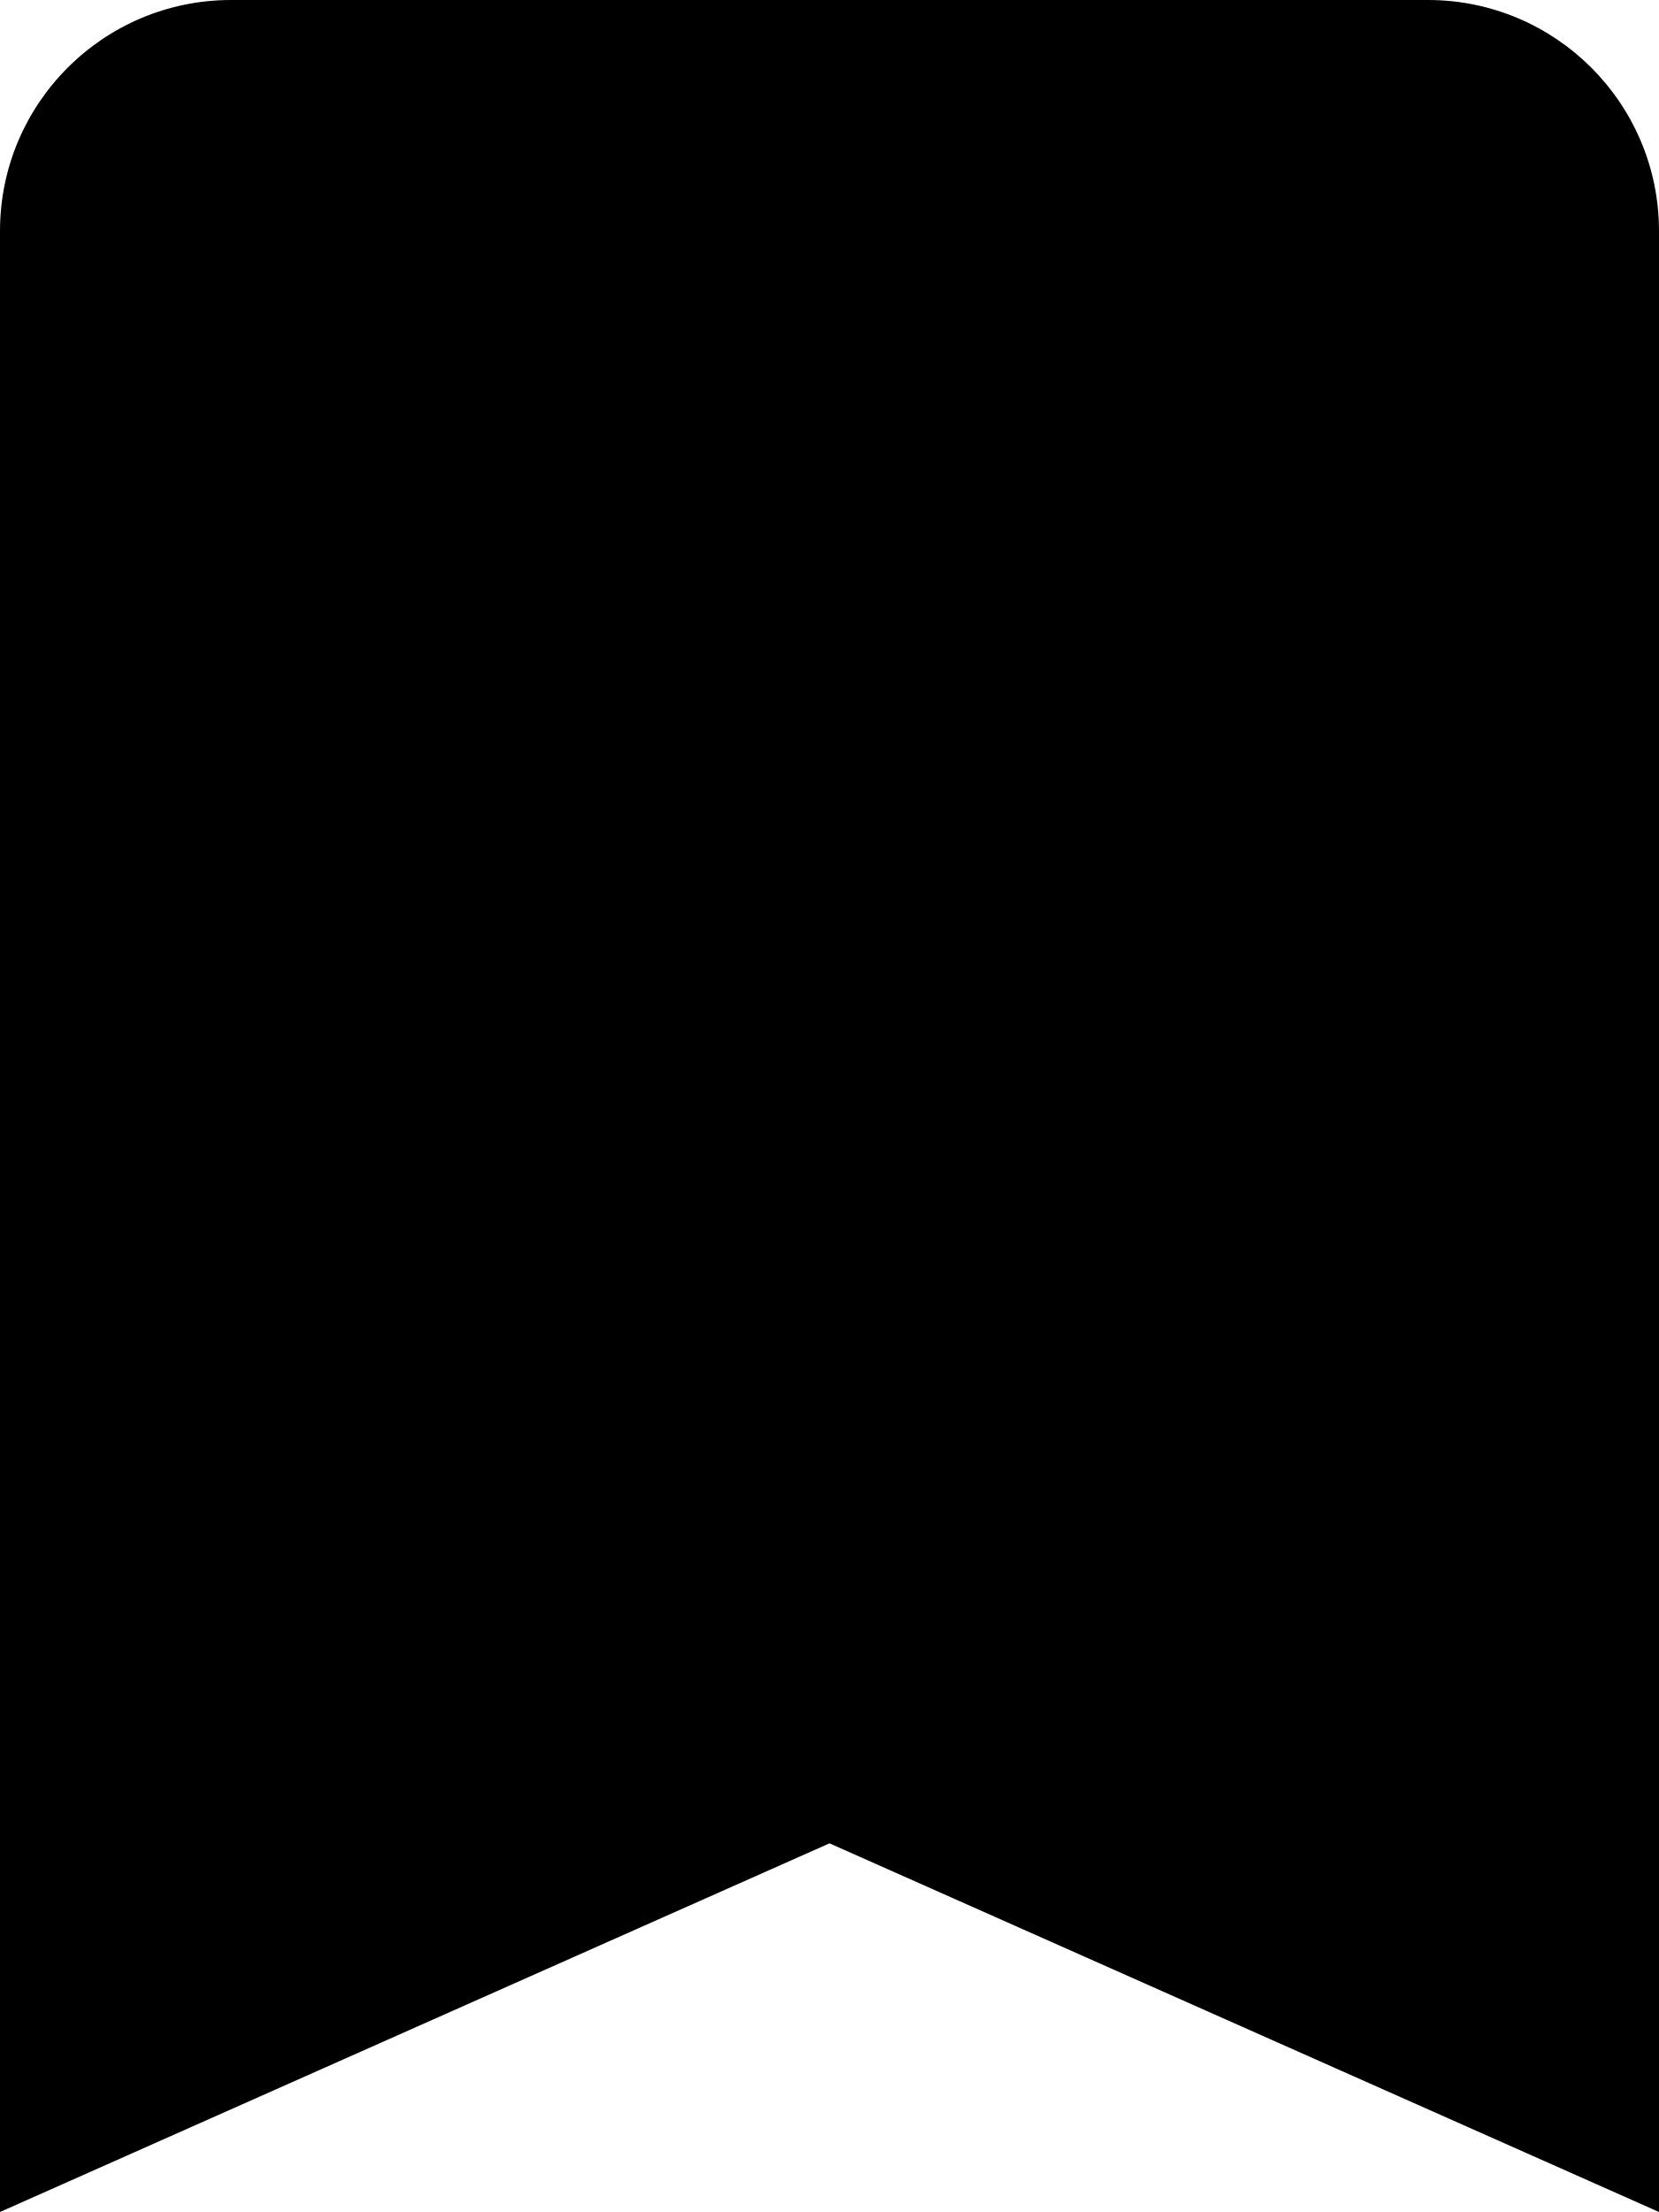
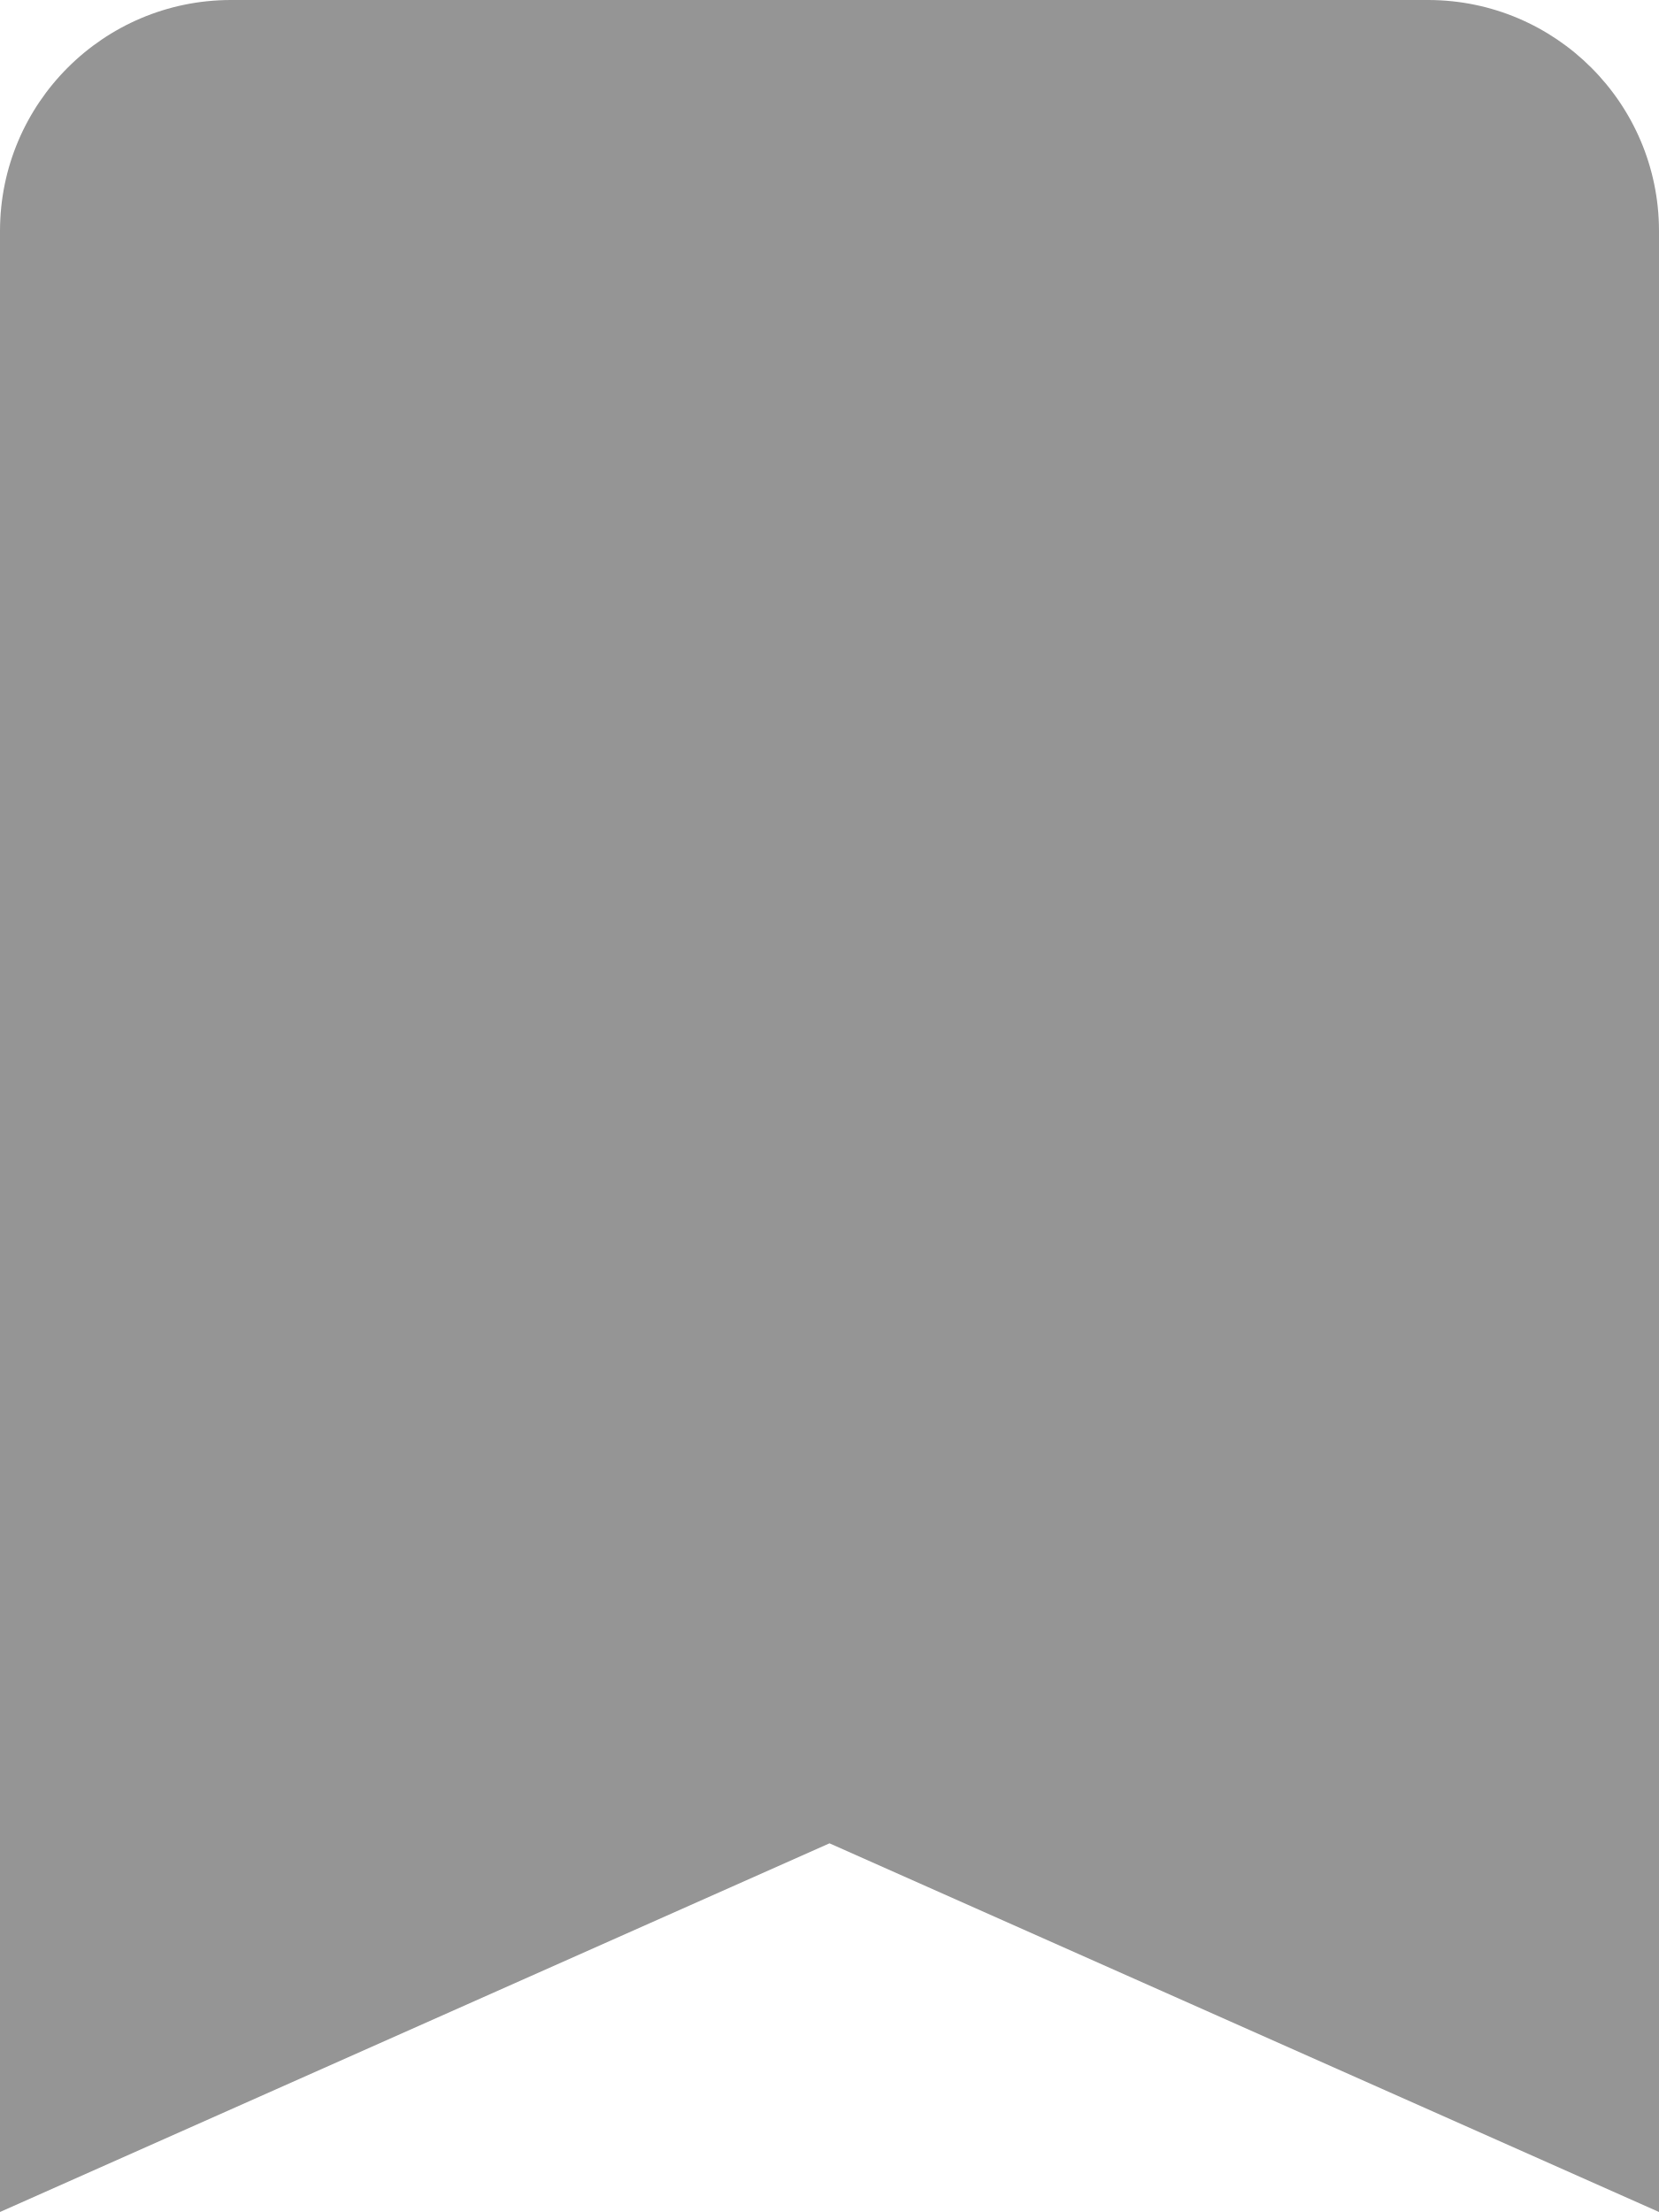
<svg xmlns="http://www.w3.org/2000/svg" viewBox="0 0 11.25 15">
-   <path id="_ionicons_svg_md-bookmark" d="M121.688,64h-8.125A1.567,1.567,0,0,0,112,65.563V79l5.625-2.5L123.25,79V65.563A1.567,1.567,0,0,0,121.688,64Z" transform="translate(-112 -64)" />
+   <defs>
+     <style>
+       .cls-1 {
+         fill: #444;
+         opacity: 0.564;
+       }
+     </style>
+   </defs>
+   <path id="_ionicons_svg_md-bookmark" class="cls-1" d="M121.688,64h-8.125A1.567,1.567,0,0,0,112,65.563V79l5.625-2.5L123.25,79V65.563A1.567,1.567,0,0,0,121.688,64Z" transform="translate(-112 -64)" />
</svg>
